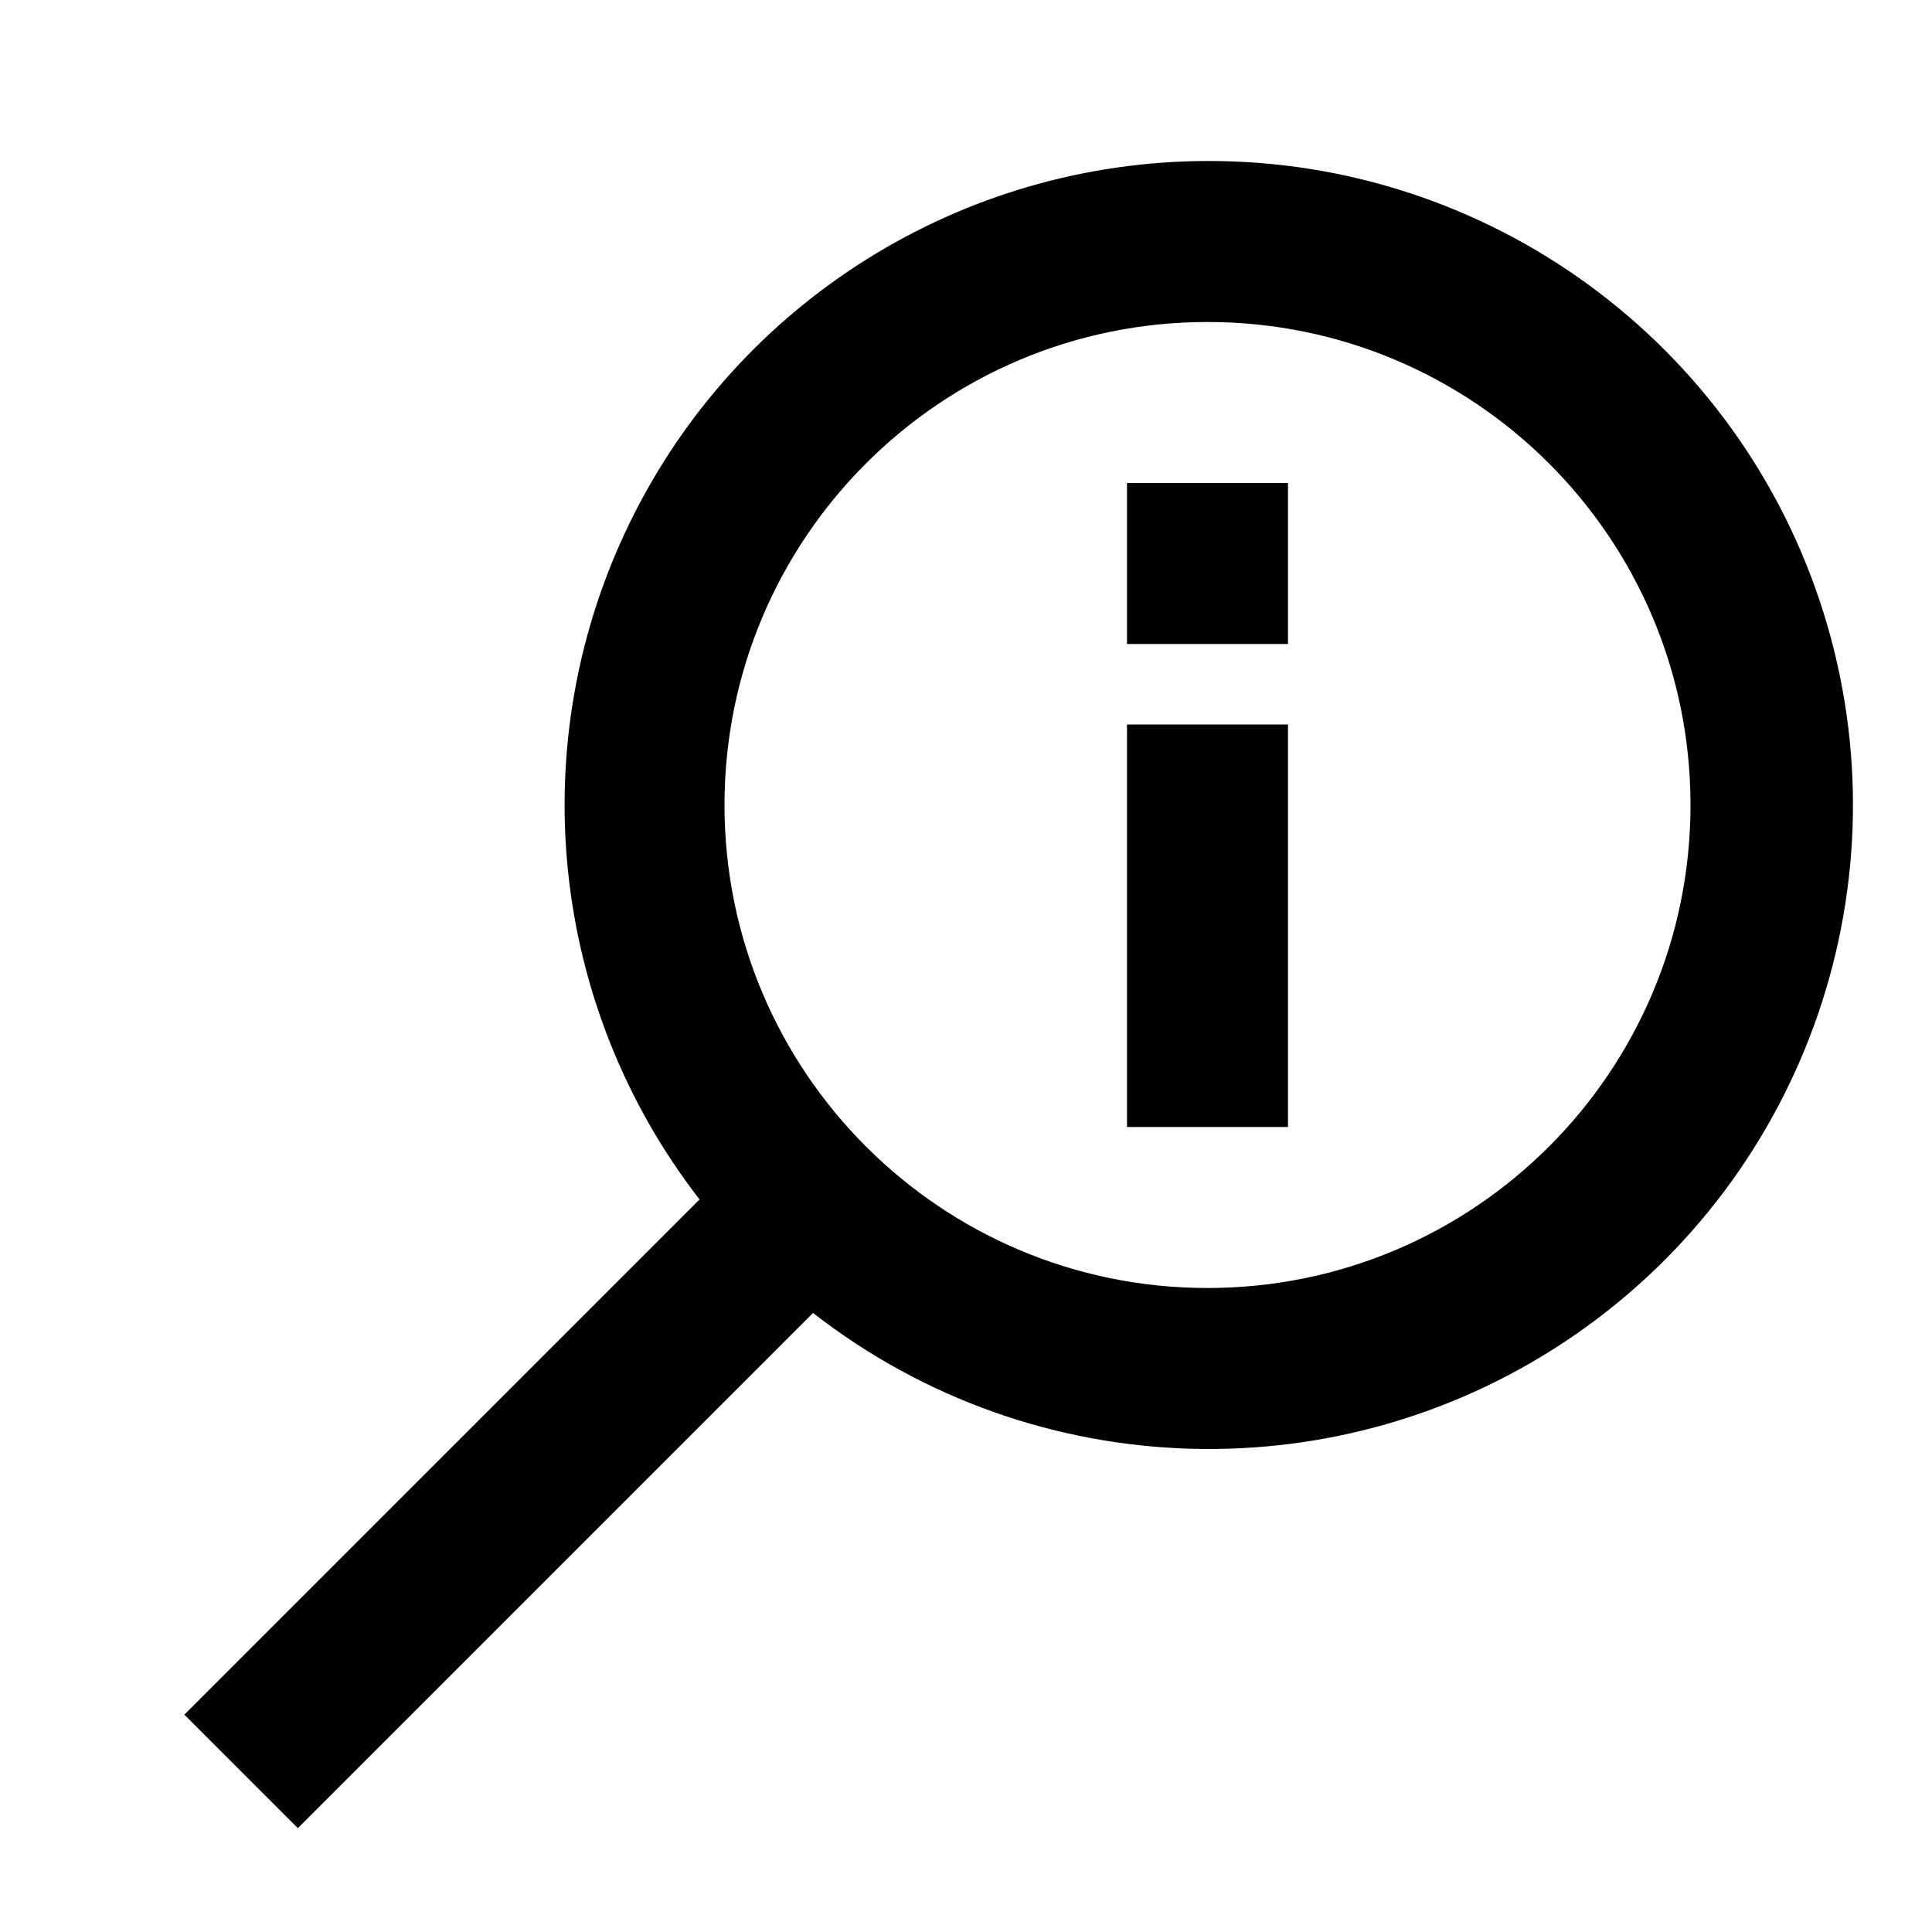
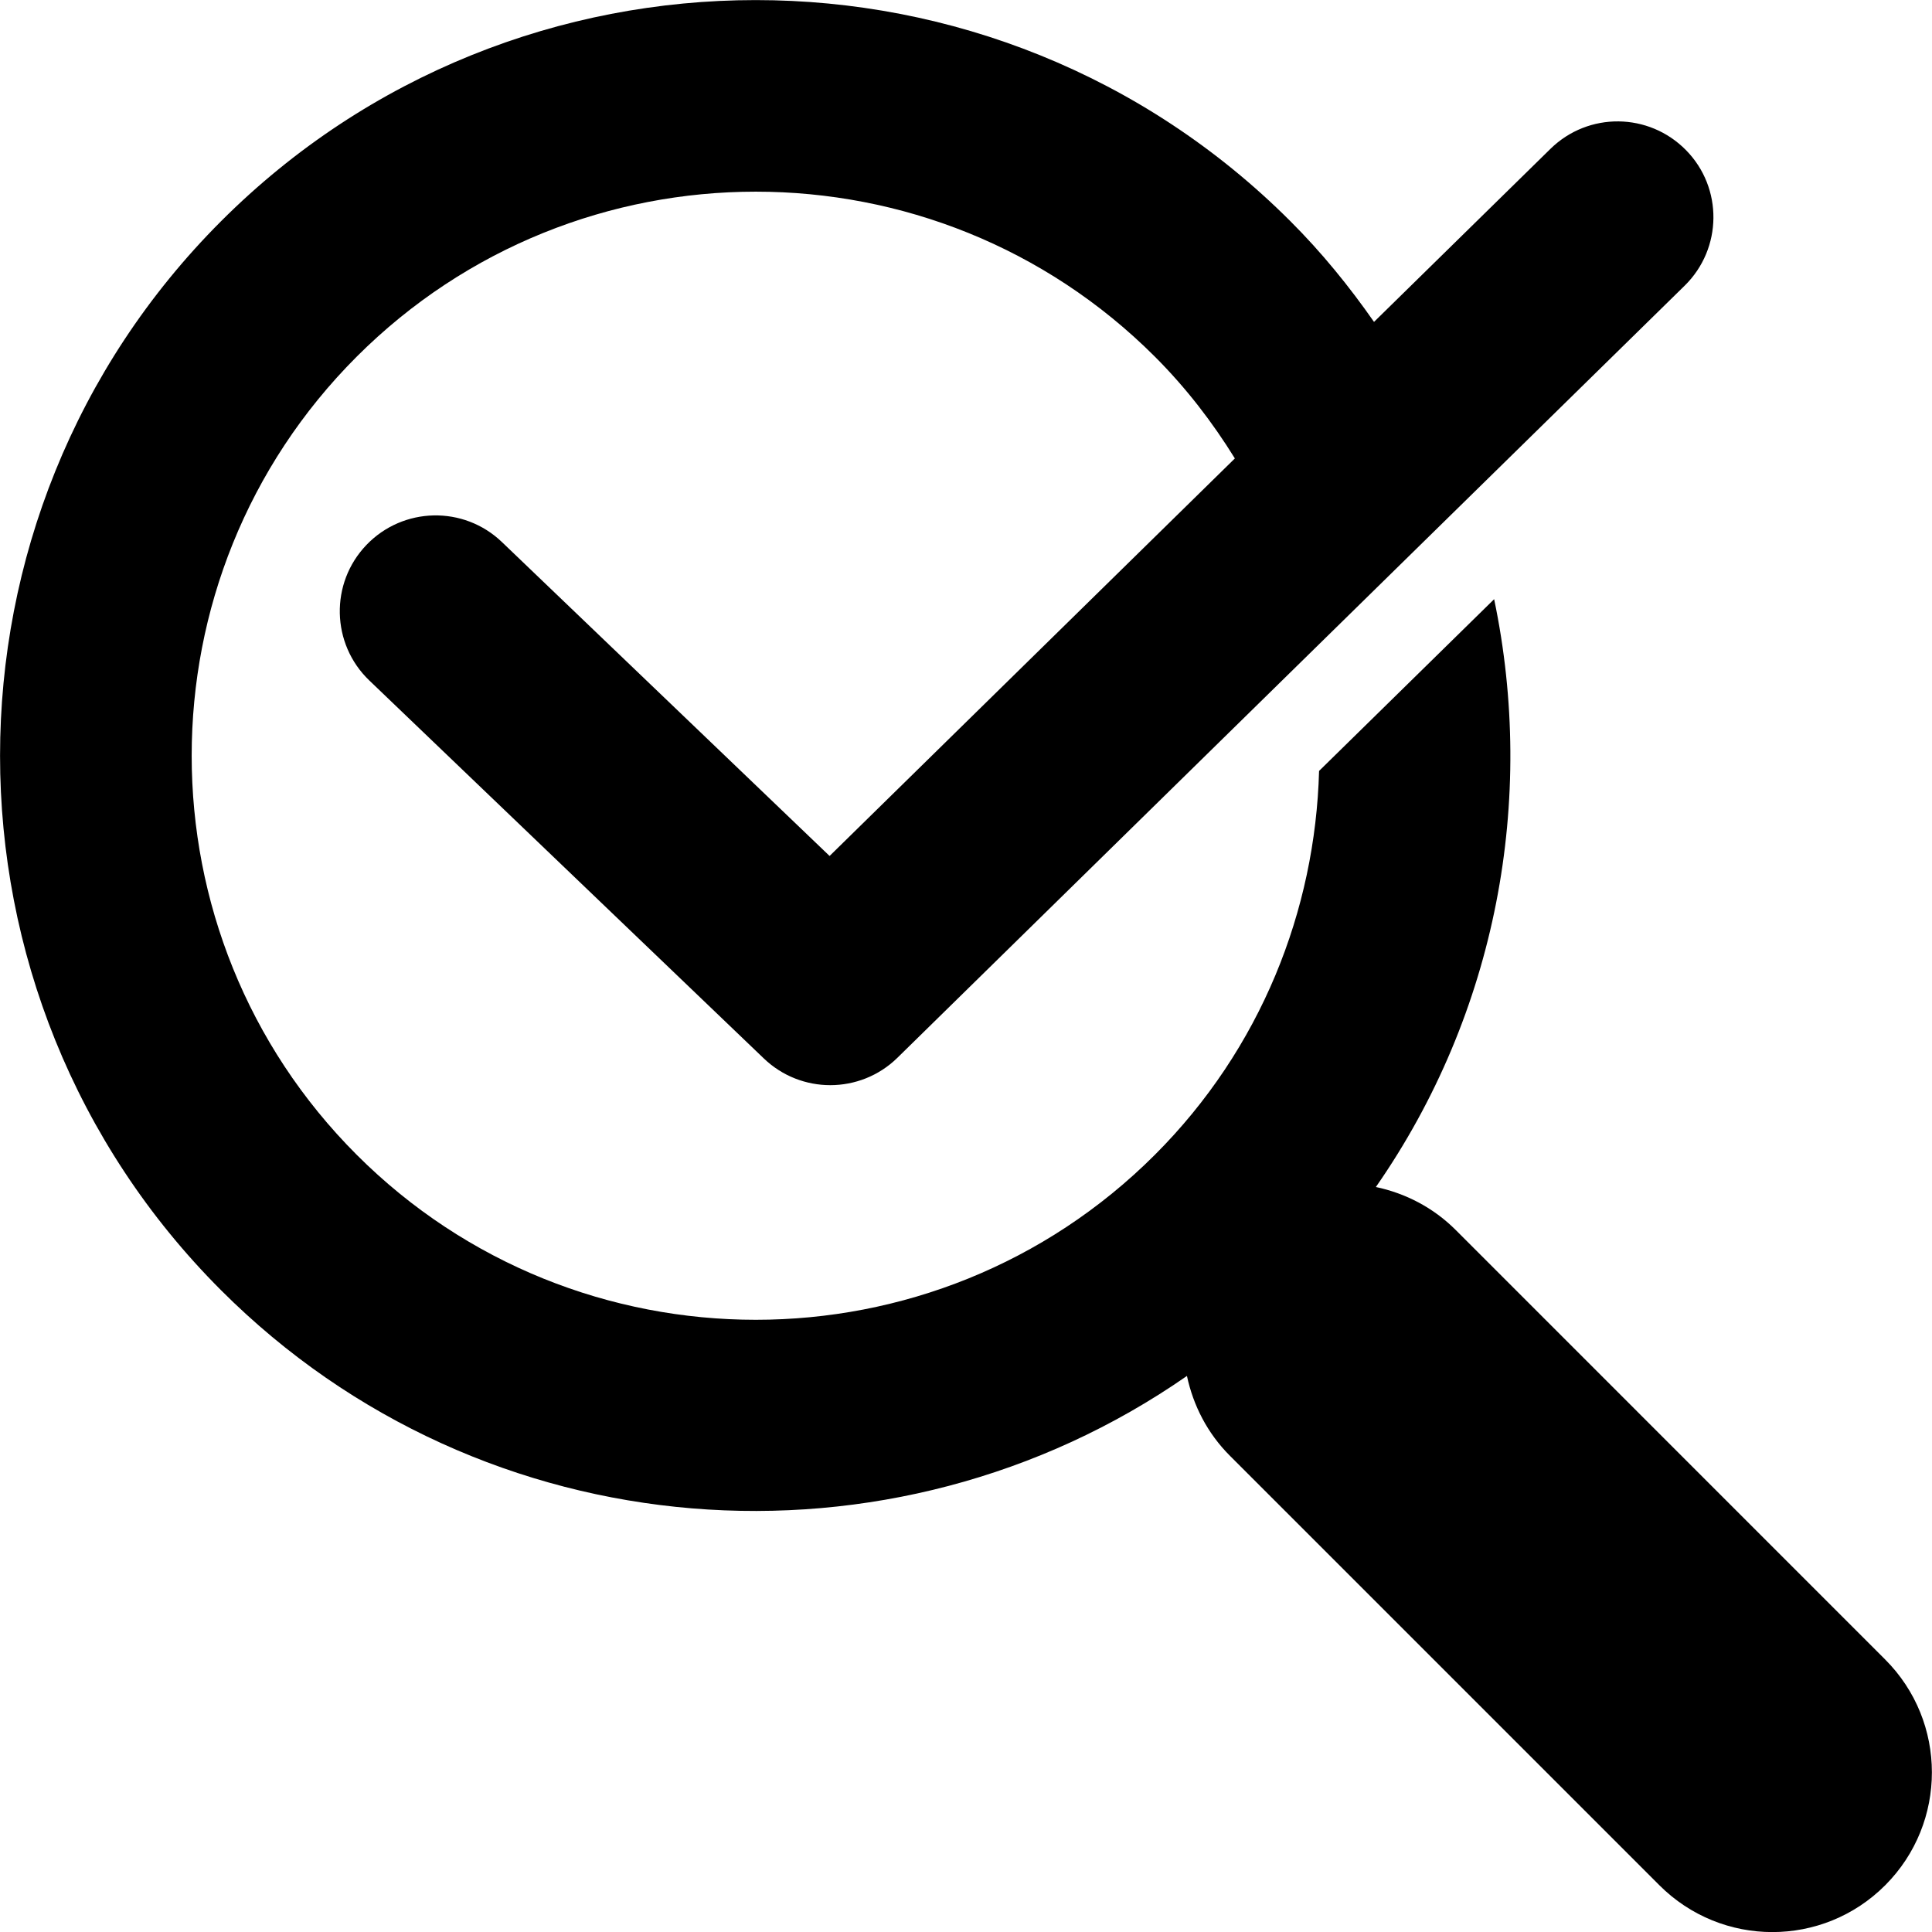
- <svg xmlns="http://www.w3.org/2000/svg" data-name="Layer 1" id="Layer_1" viewBox="0 0 24 24">
-   <path d="M15,2A8,8,0,0,0,8.69,14.9l-6.4,6.4,1.41,1.41,6.4-6.4A8,8,0,1,0,15,2Zm0,14a6,6,0,1,1,6-6A6,6,0,0,1,15,16Z" />
-   <rect height="2" width="2" x="14" y="6" />
-   <rect height="5" width="2" x="14" y="9" />
+ <svg xmlns="http://www.w3.org/2000/svg" version="1.1" id="Capa_1" x="0px" y="0px" width="30.238px" height="30.238px" viewBox="0 0 30.238 30.238" style="enable-background:new 0 0 30.238 30.238;" xml:space="preserve">
+   <g>
+     <path d="M29.504,25.972l-6.718-6.719c-0.354-0.355-0.793-0.578-1.252-0.675c1.896-2.725,2.506-6.068,1.851-9.2l-2.74,2.688   c-0.059,2.182-0.909,4.347-2.57,6.008c-3.444,3.443-9.048,3.443-12.492,0c-3.444-3.444-3.444-9.048,0-12.492   c3.444-3.443,9.048-3.443,12.492,0c0.49,0.49,0.902,1.027,1.252,1.593l-6.343,6.222L7.856,8.484   C7.258,7.91,6.309,7.931,5.735,8.529C5.162,9.127,5.182,10.077,5.78,10.65l6.177,5.918c0.29,0.277,0.664,0.416,1.038,0.416   c0.379,0,0.759-0.143,1.05-0.428L26.367,4.471c0.591-0.58,0.602-1.53,0.021-2.121s-1.528-0.602-2.121-0.021l-2.762,2.709   c-0.386-0.553-0.816-1.084-1.31-1.577c-4.614-4.613-12.121-4.613-16.734,0c-4.613,4.614-4.614,12.121,0,16.734   c4.108,4.107,10.505,4.547,15.116,1.34c0.098,0.459,0.318,0.896,0.676,1.253l6.717,6.717c0.979,0.979,2.561,0.979,3.537,0   C30.48,28.529,30.48,26.947,29.504,25.972z" />
+   </g>
+   <g>
+ </g>
+   <g>
+ </g>
+   <g>
+ </g>
+   <g>
+ </g>
+   <g>
+ </g>
+   <g>
+ </g>
+   <g>
+ </g>
+   <g>
+ </g>
+   <g>
+ </g>
+   <g>
+ </g>
+   <g>
+ </g>
+   <g>
+ </g>
+   <g>
+ </g>
+   <g>
+ </g>
+   <g>
+ </g>
</svg>
